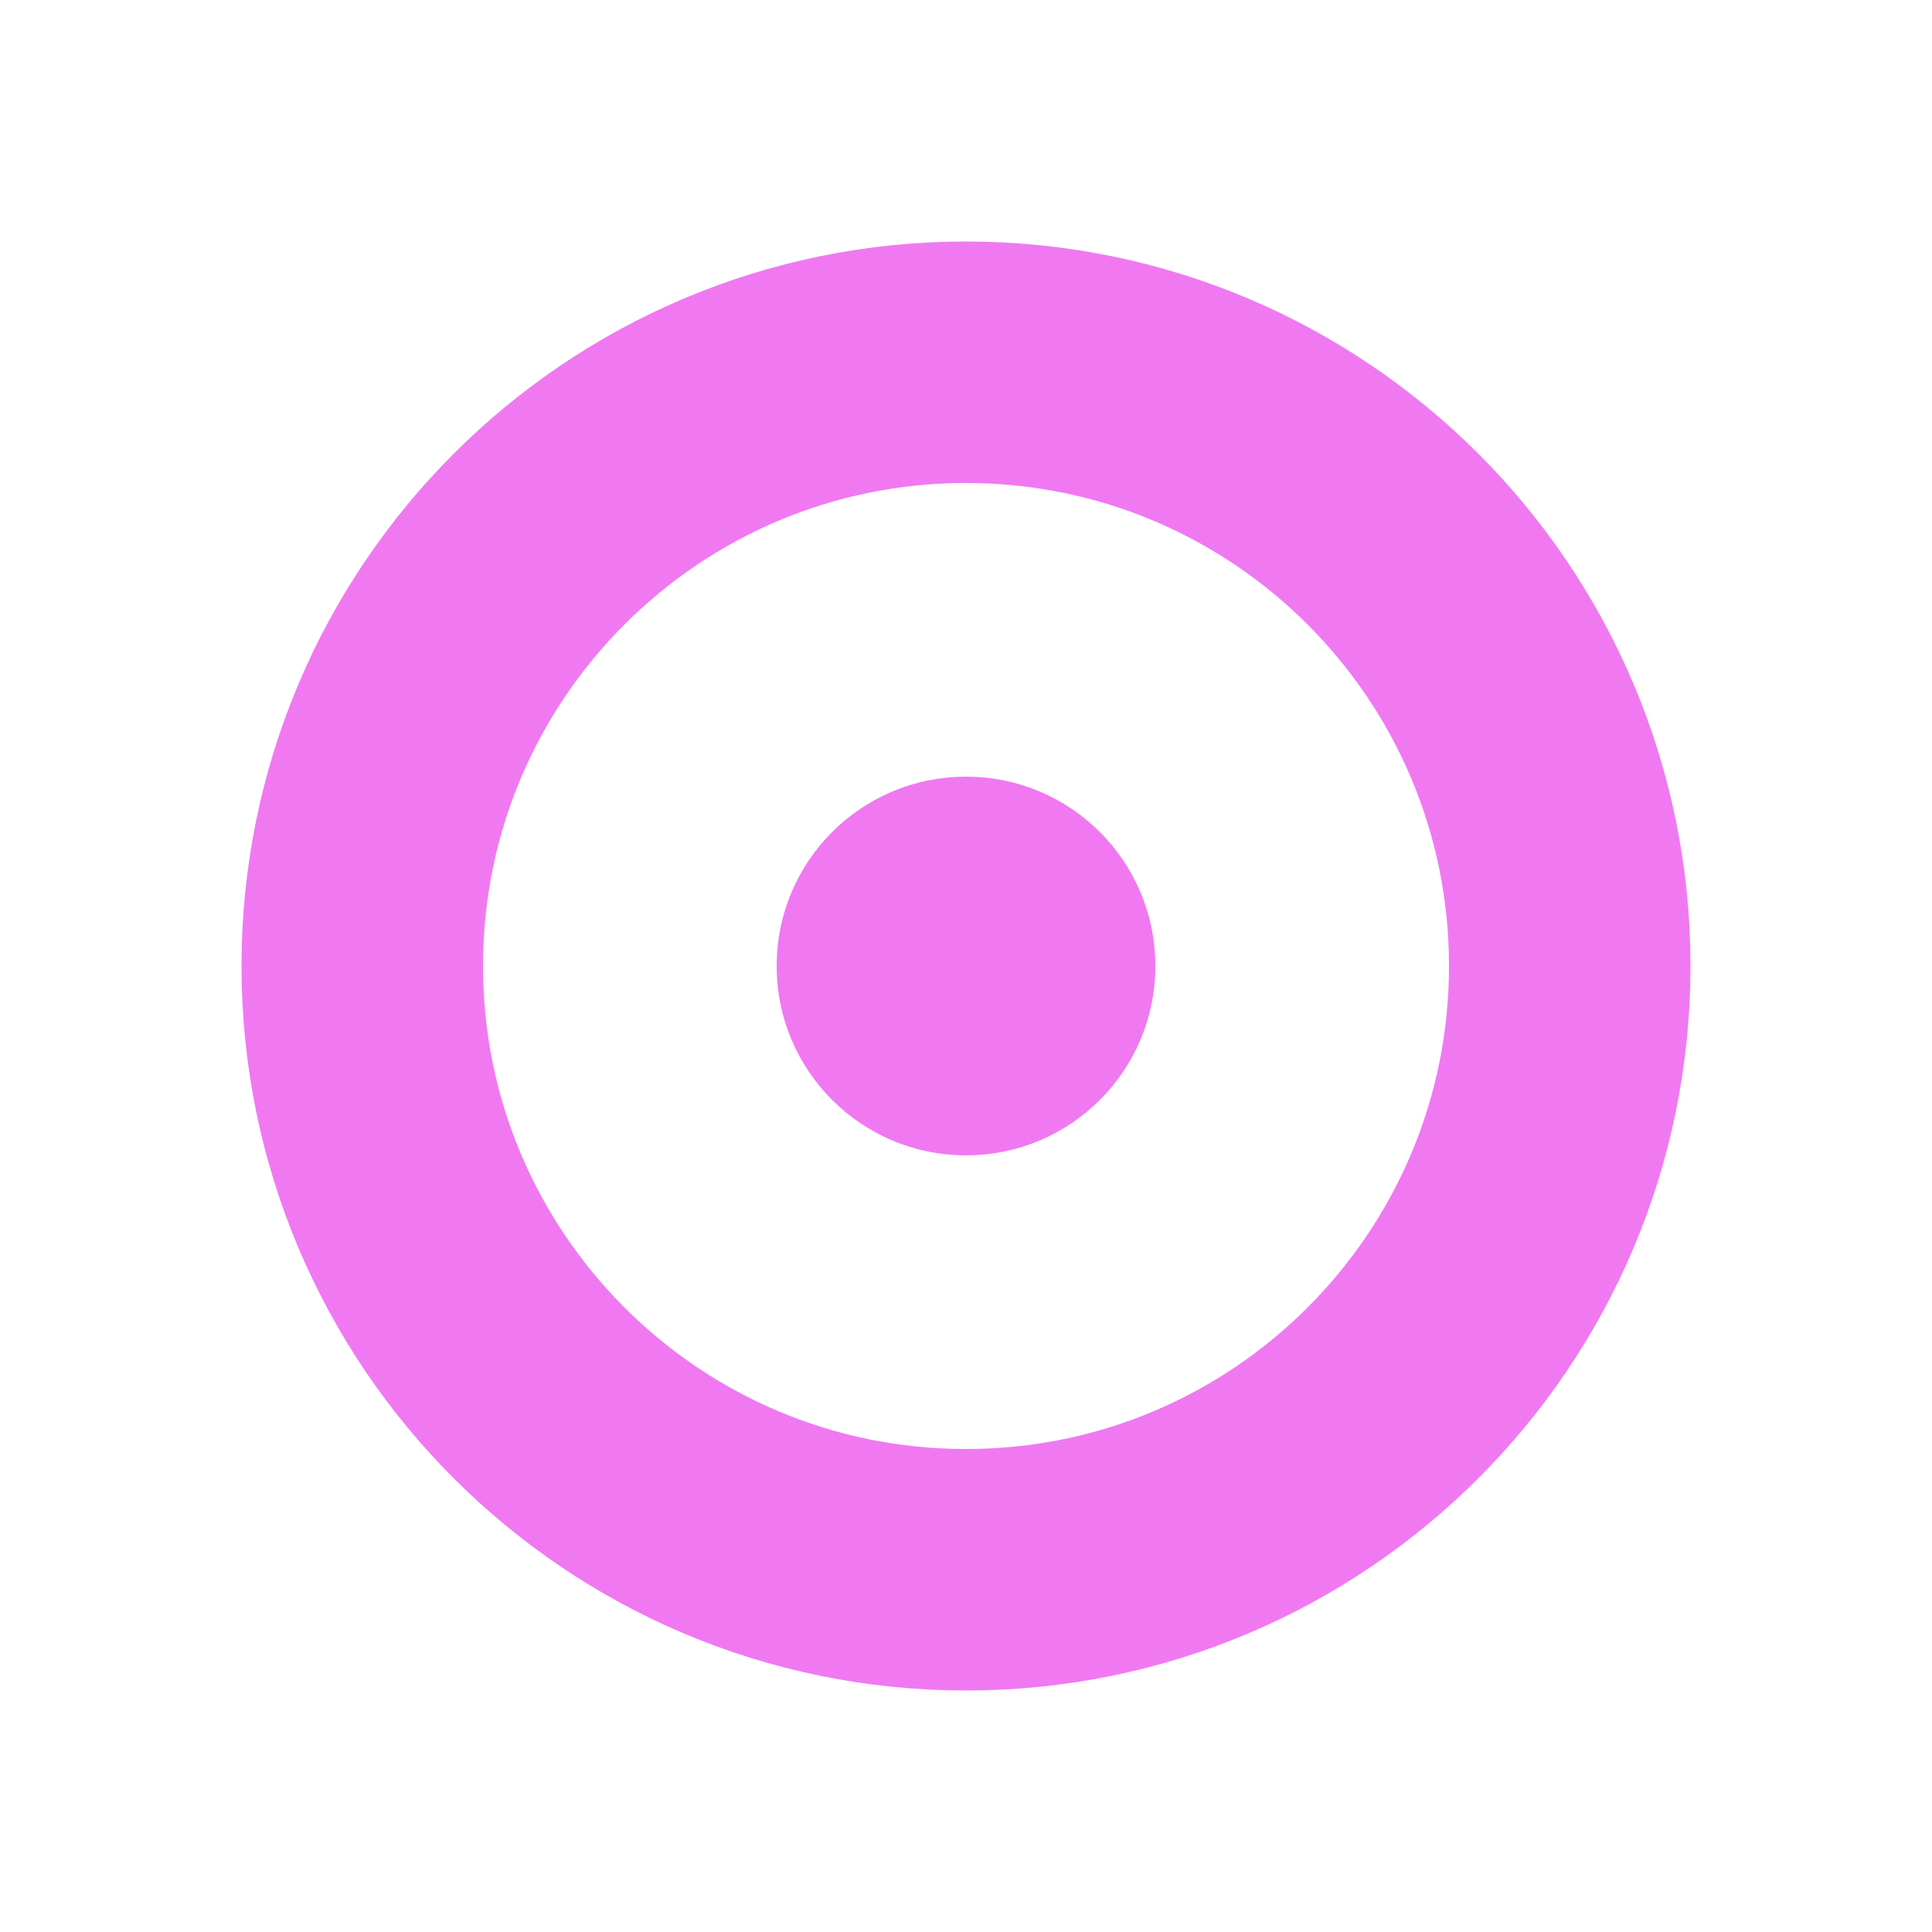
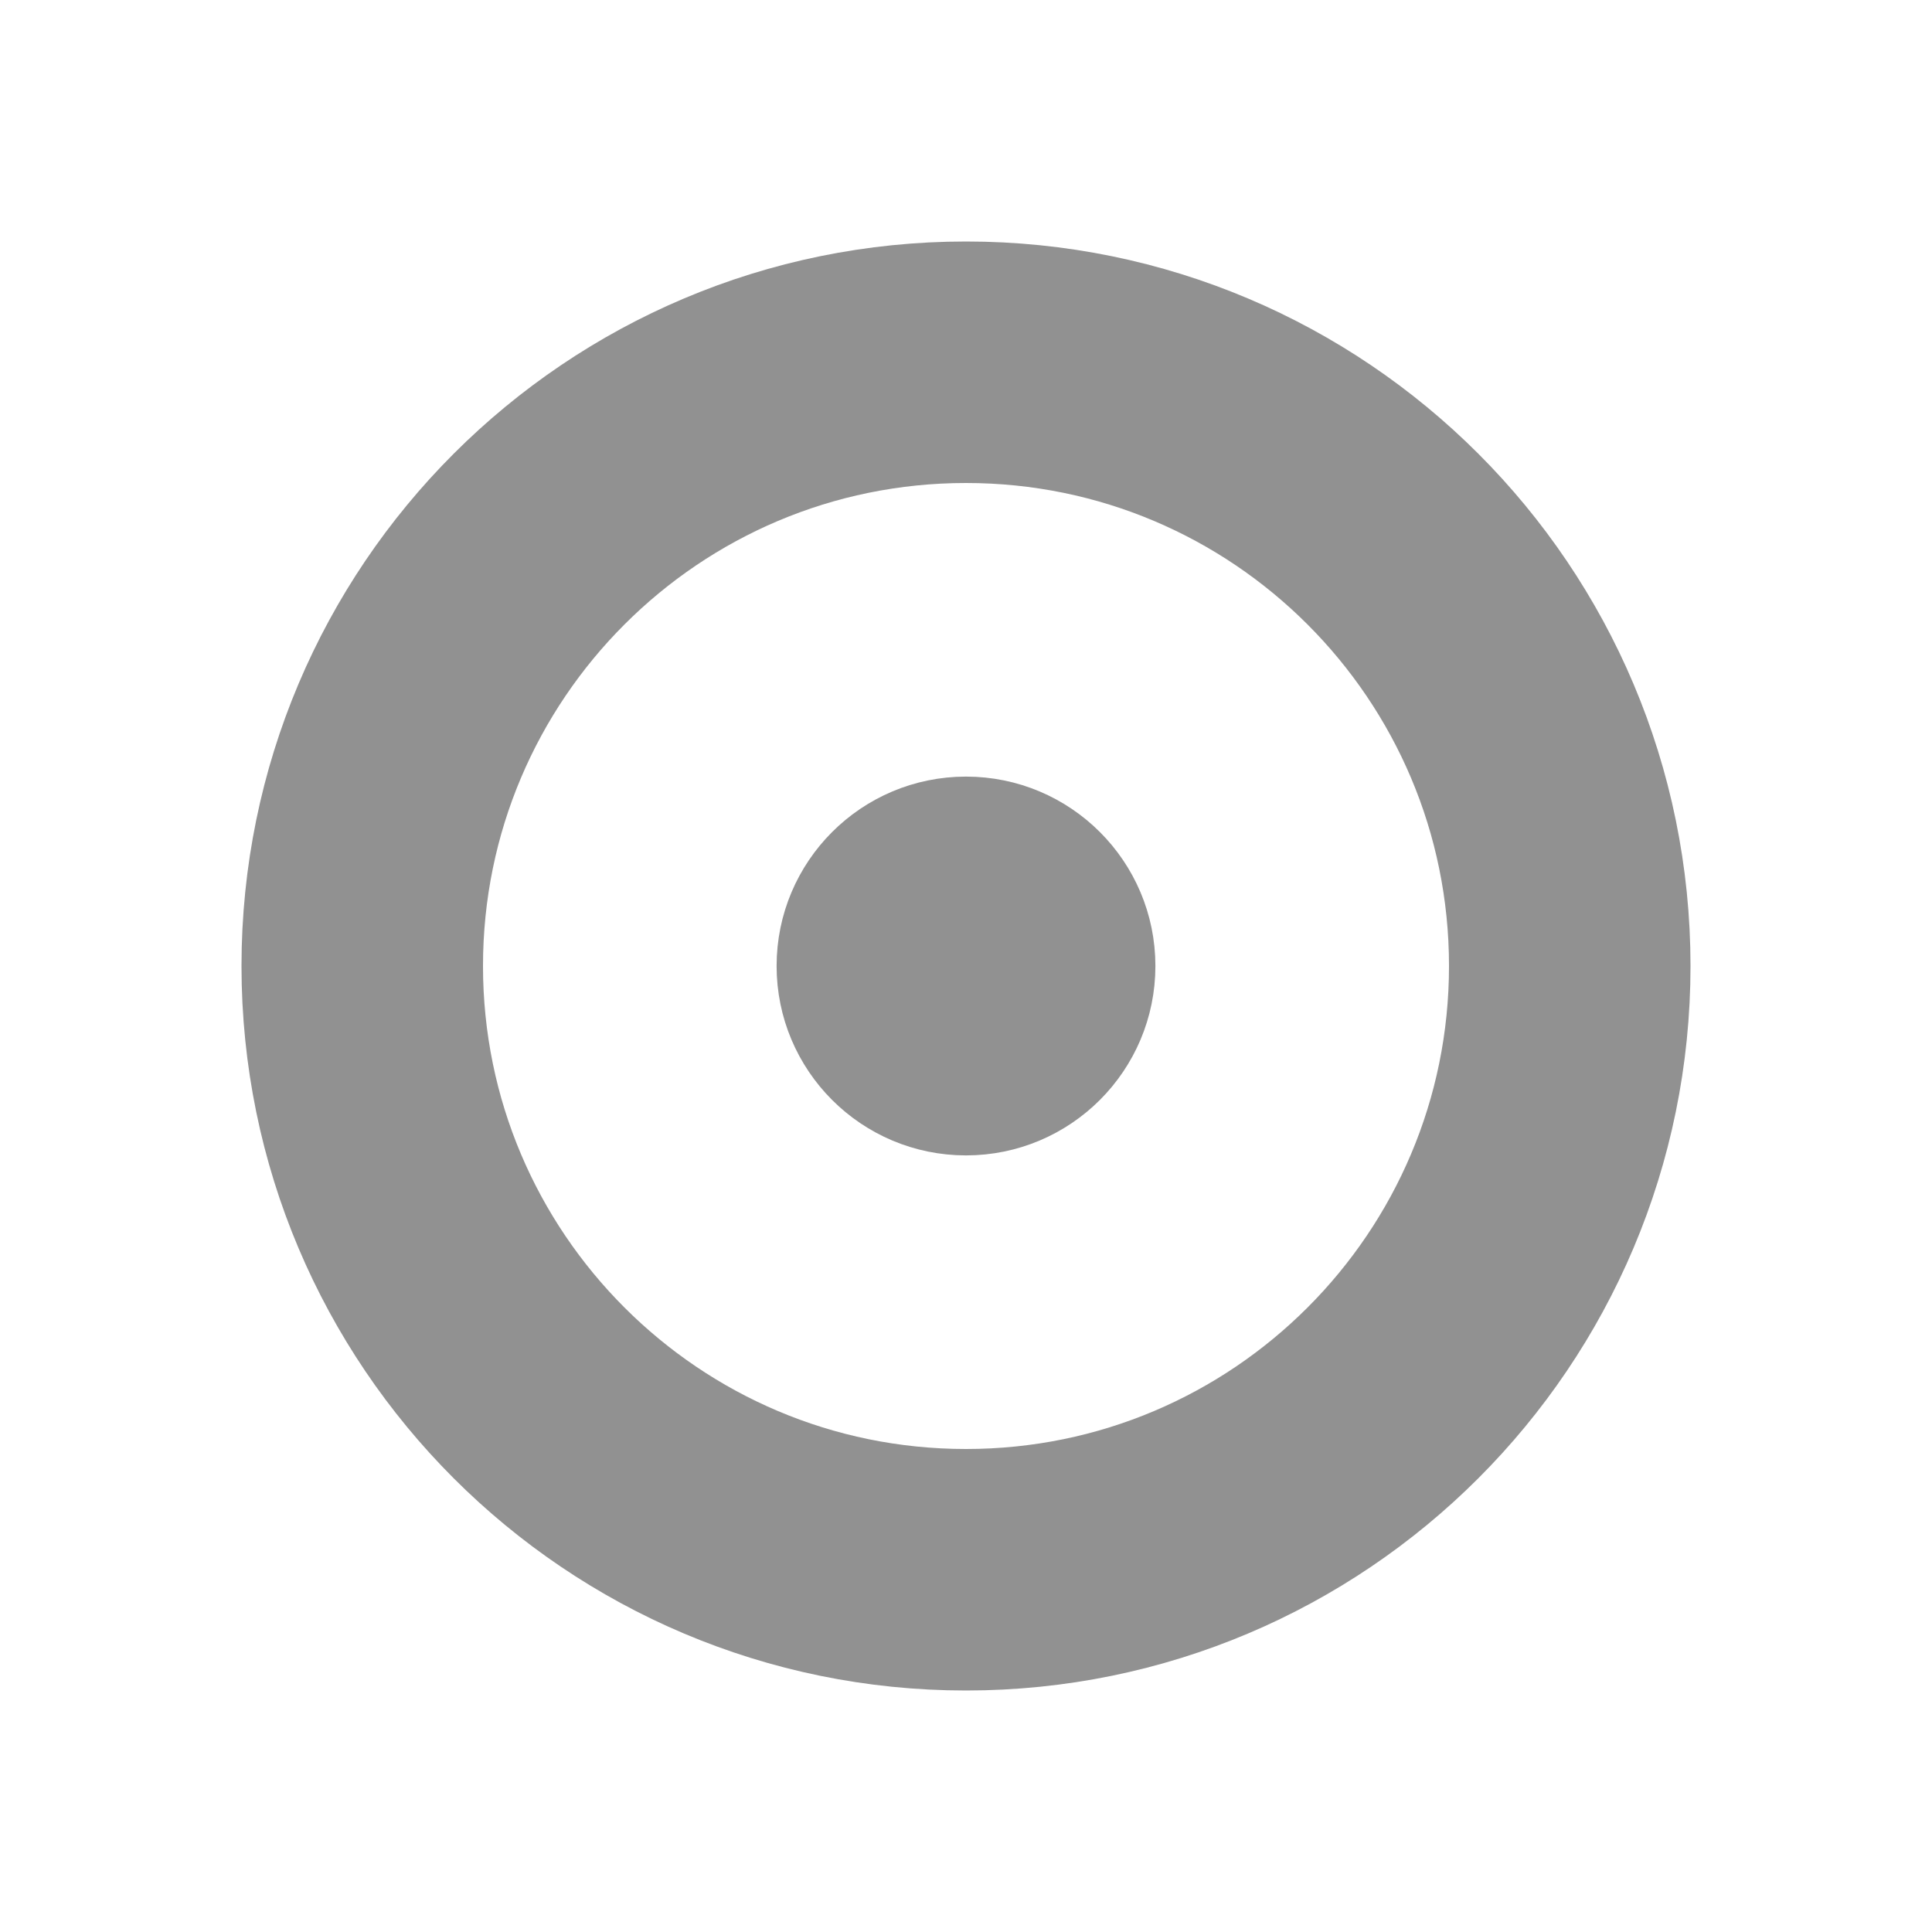
- <svg xmlns="http://www.w3.org/2000/svg" width="100%" height="100%" viewBox="0 0 16 16" version="1.1" xml:space="preserve" style="fill-rule:evenodd;clip-rule:evenodd;">
-   <circle cx="8" cy="8" r="5" style="fill:none;stroke:rgb(240,121,242);stroke-width:2px;" />
-   <g transform="matrix(0.261391,0,0,0.261391,5.90887,5.90887)">
-     <circle cx="8" cy="8" r="5" style="fill:rgb(240,121,242);stroke:rgb(240,121,242);stroke-width:2px;" />
-   </g>
+ <svg xmlns="http://www.w3.org/2000/svg" width="16" height="16" viewBox="0 0 16 16" version="1.1" xml:space="preserve" style="clip-rule:evenodd;fill-rule:evenodd" id="svg2">
+   <defs id="defs2" />
+   <circle cx="8" cy="8" r="5" style="fill:none;stroke:#919191;stroke-width:2px;stroke-opacity:1" id="circle1" />
+   <circle cx="8" cy="8" r="1.307" style="clip-rule:evenodd;fill:#919191;fill-opacity:1;fill-rule:evenodd;stroke:#919191;stroke-width:0.523px;stroke-opacity:1" id="circle2" />
</svg>
